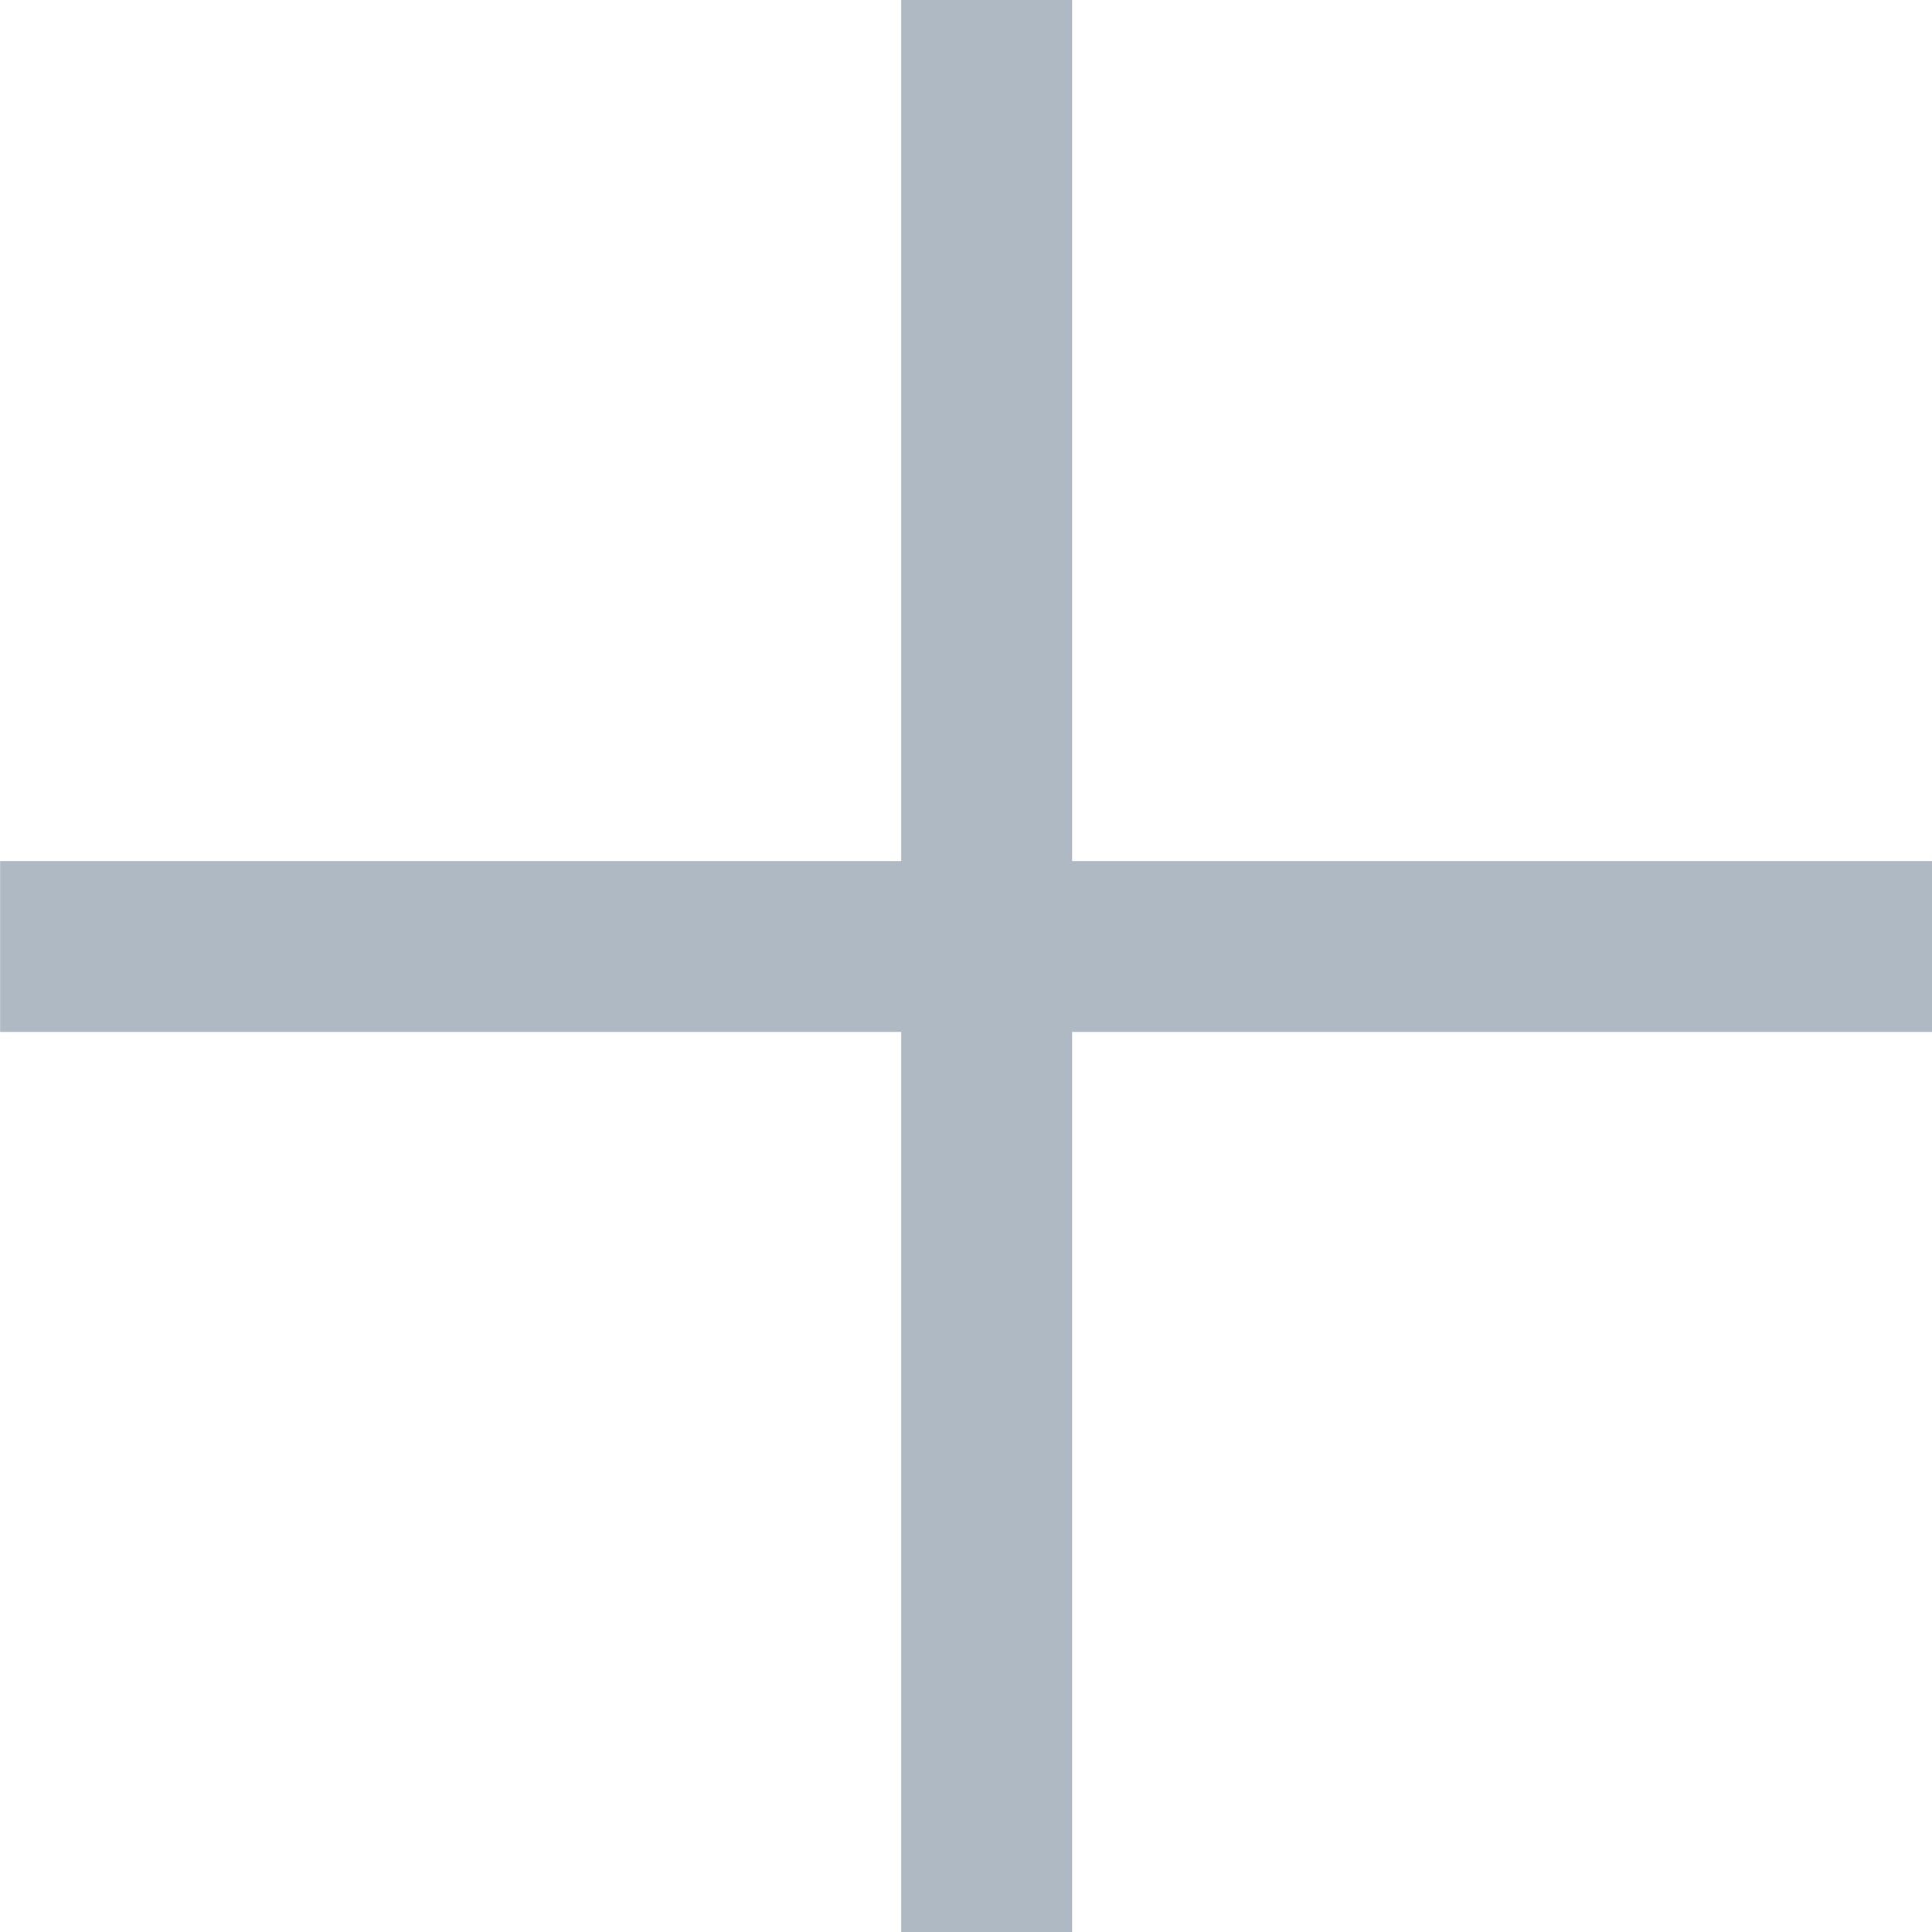
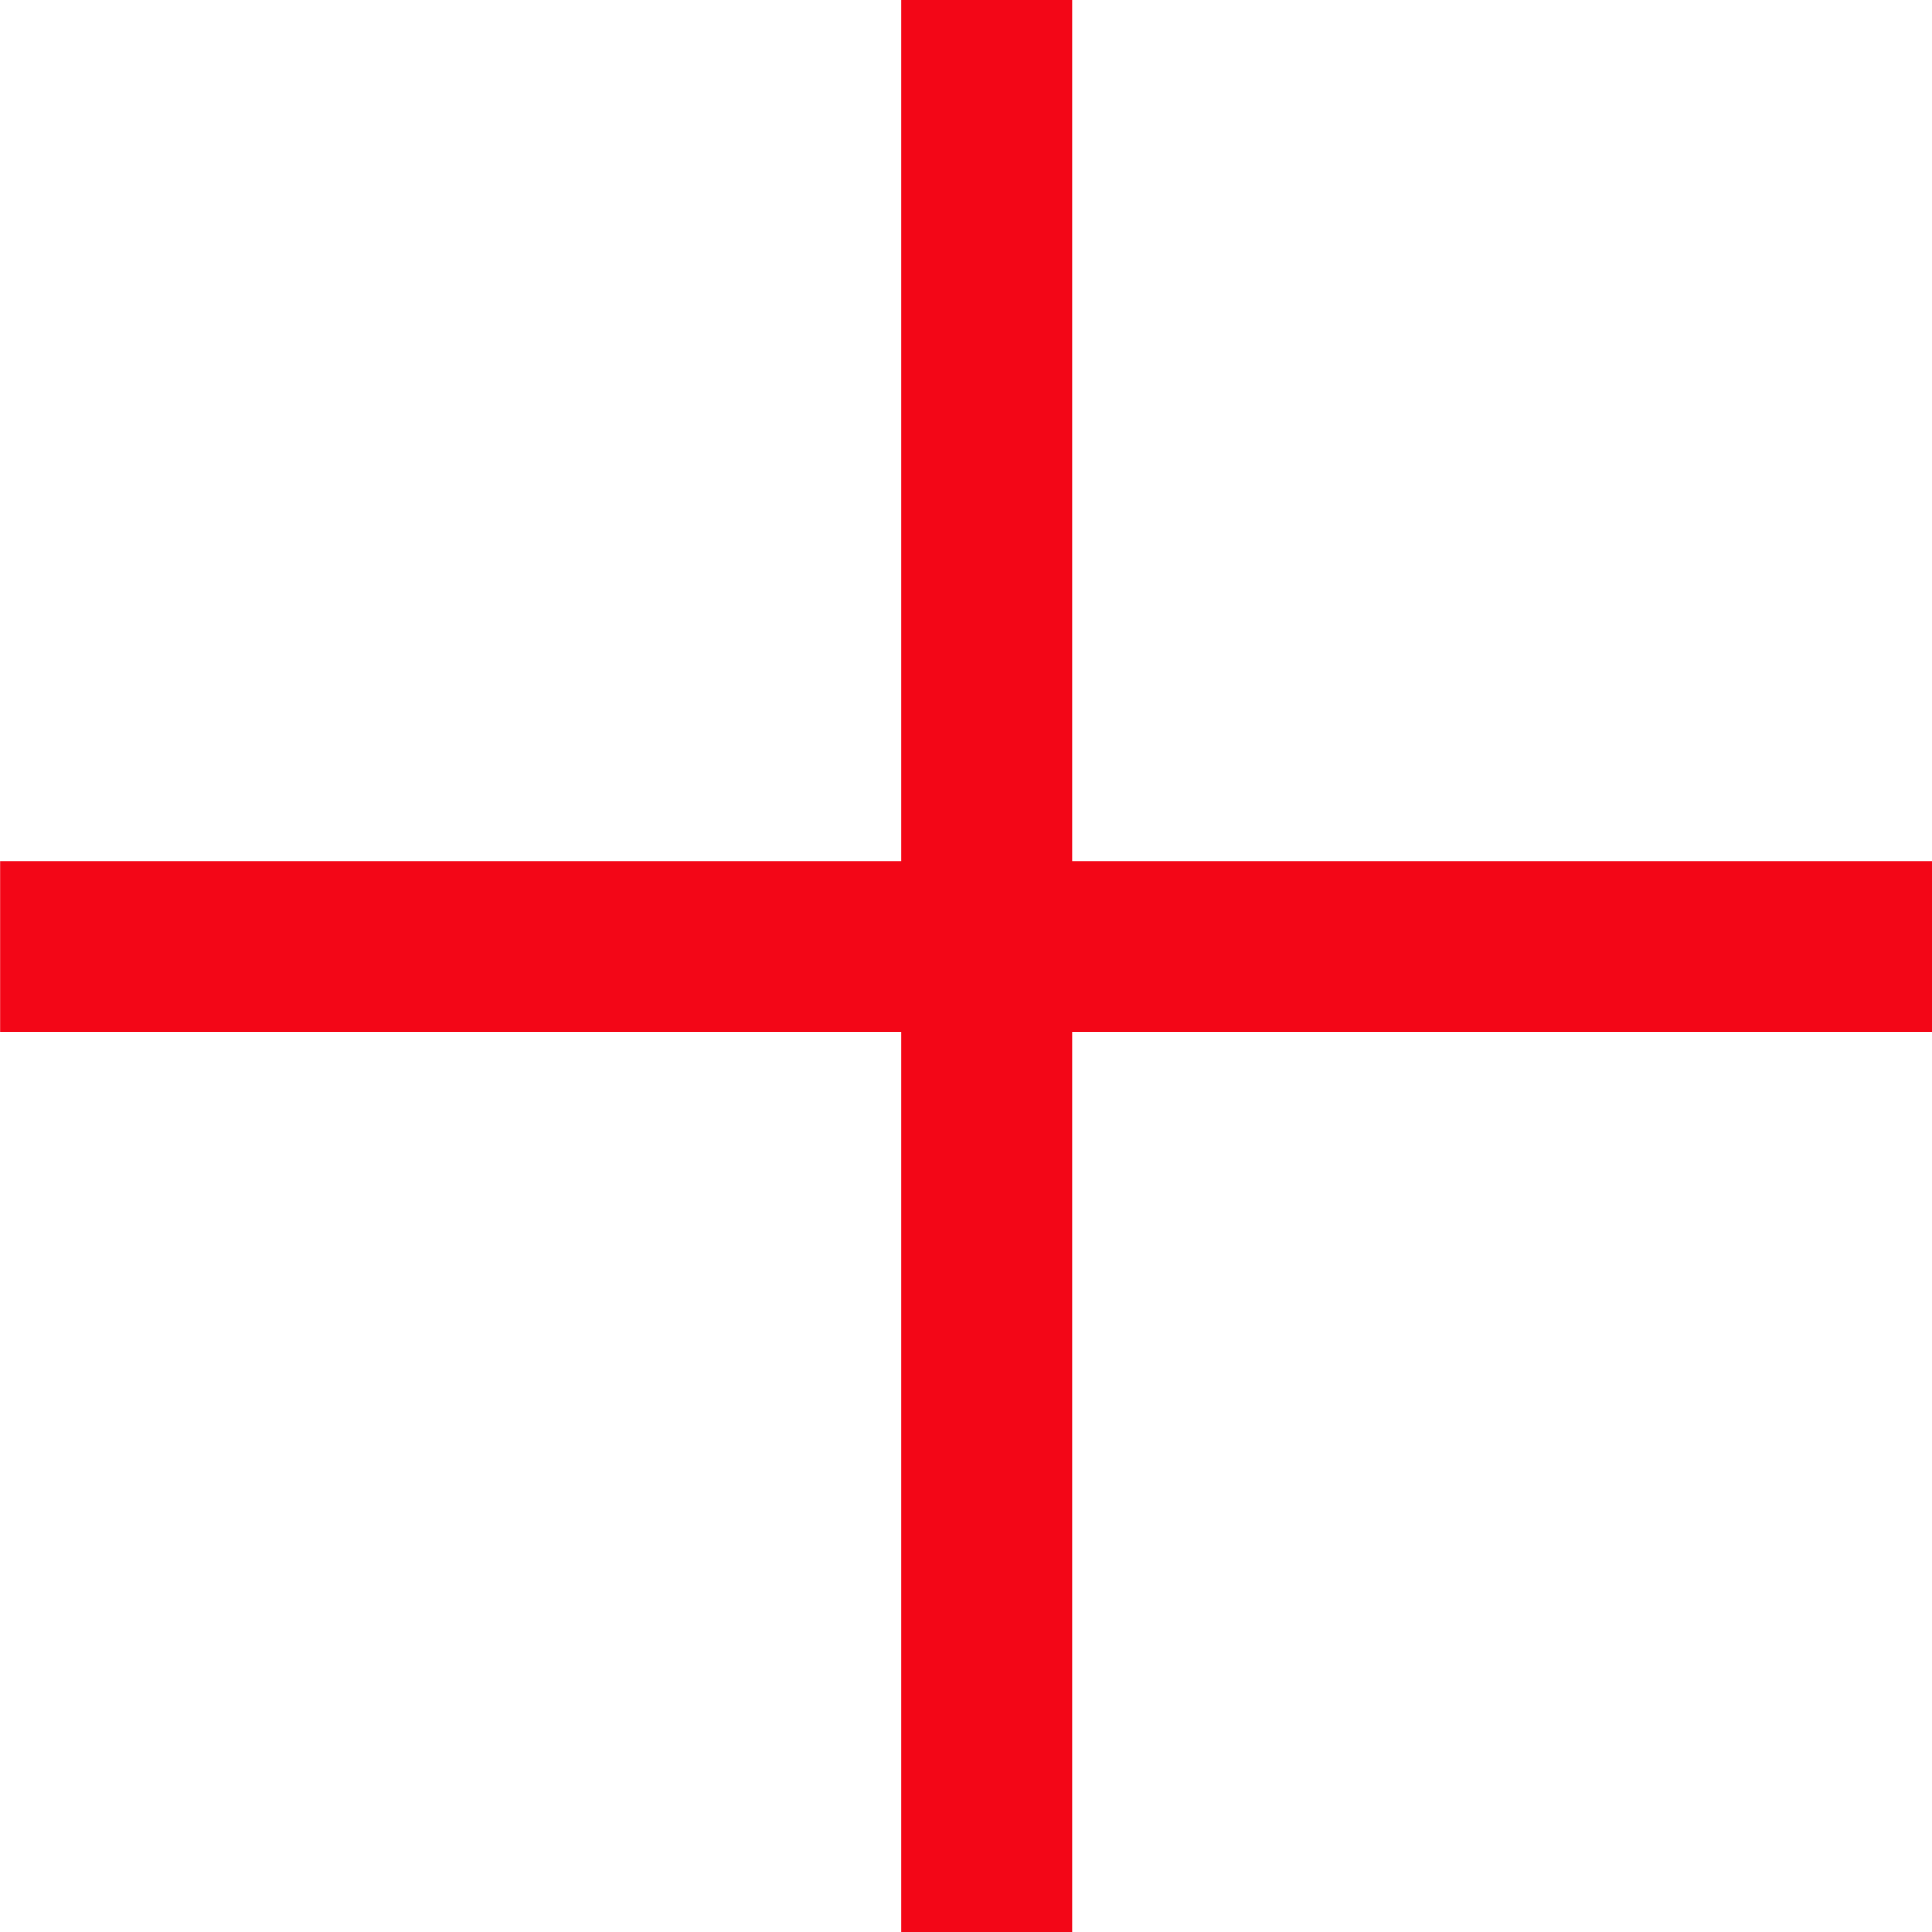
<svg xmlns="http://www.w3.org/2000/svg" viewBox="-18955.152 -21419.902 16.961 16.961">
  <defs>
    <style>
      .cls-1 {
        fill: none;
-         stroke: #afb9c3;
+         stroke: #f30617;
        stroke-width: 1.5px;
      }
    </style>
  </defs>
  <g id="Group_847" data-name="Group 847" transform="translate(-20420.836 -20534.746) rotate(-45)">
    <g id="Group_846" data-name="Group 846" transform="translate(1656.42 416.371)">
      <line id="Line_1676" data-name="Line 1676" class="cls-1" x2="16.962" transform="translate(0.006 12.242) rotate(-45)" />
      <line id="Line_1677" data-name="Line 1677" class="cls-1" y2="16.962" transform="translate(0) rotate(-45)" />
    </g>
  </g>
</svg>
